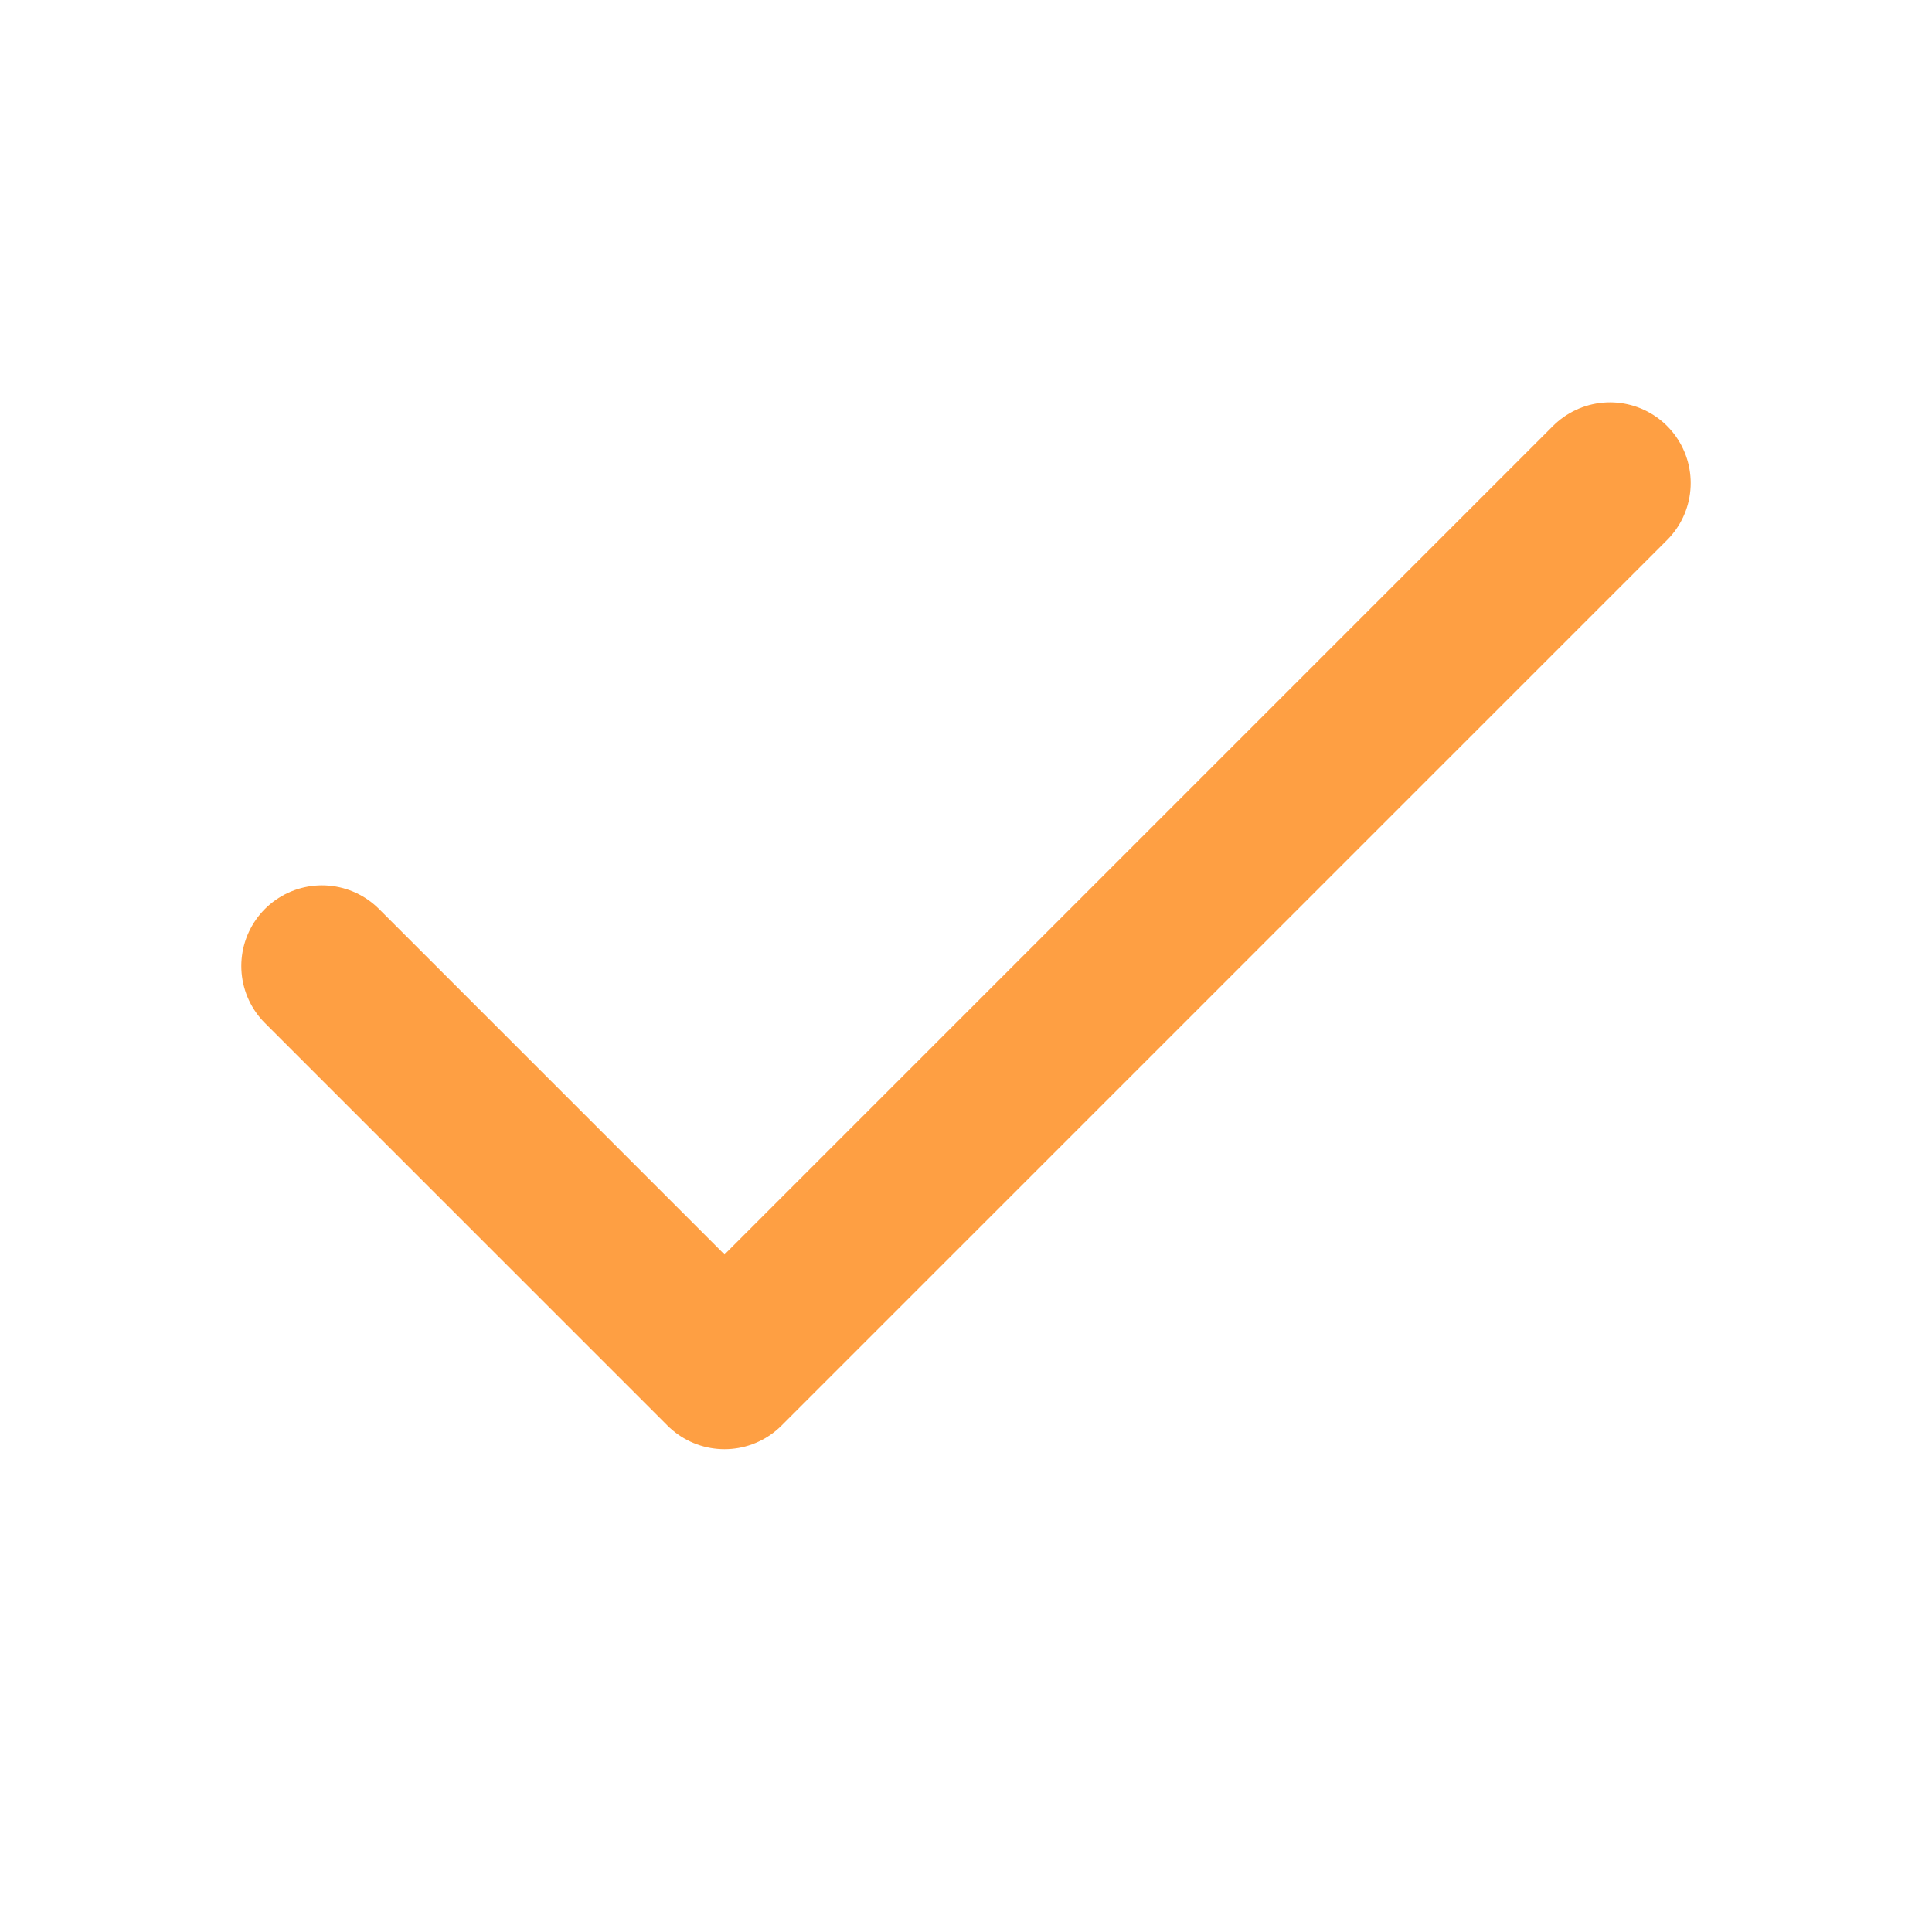
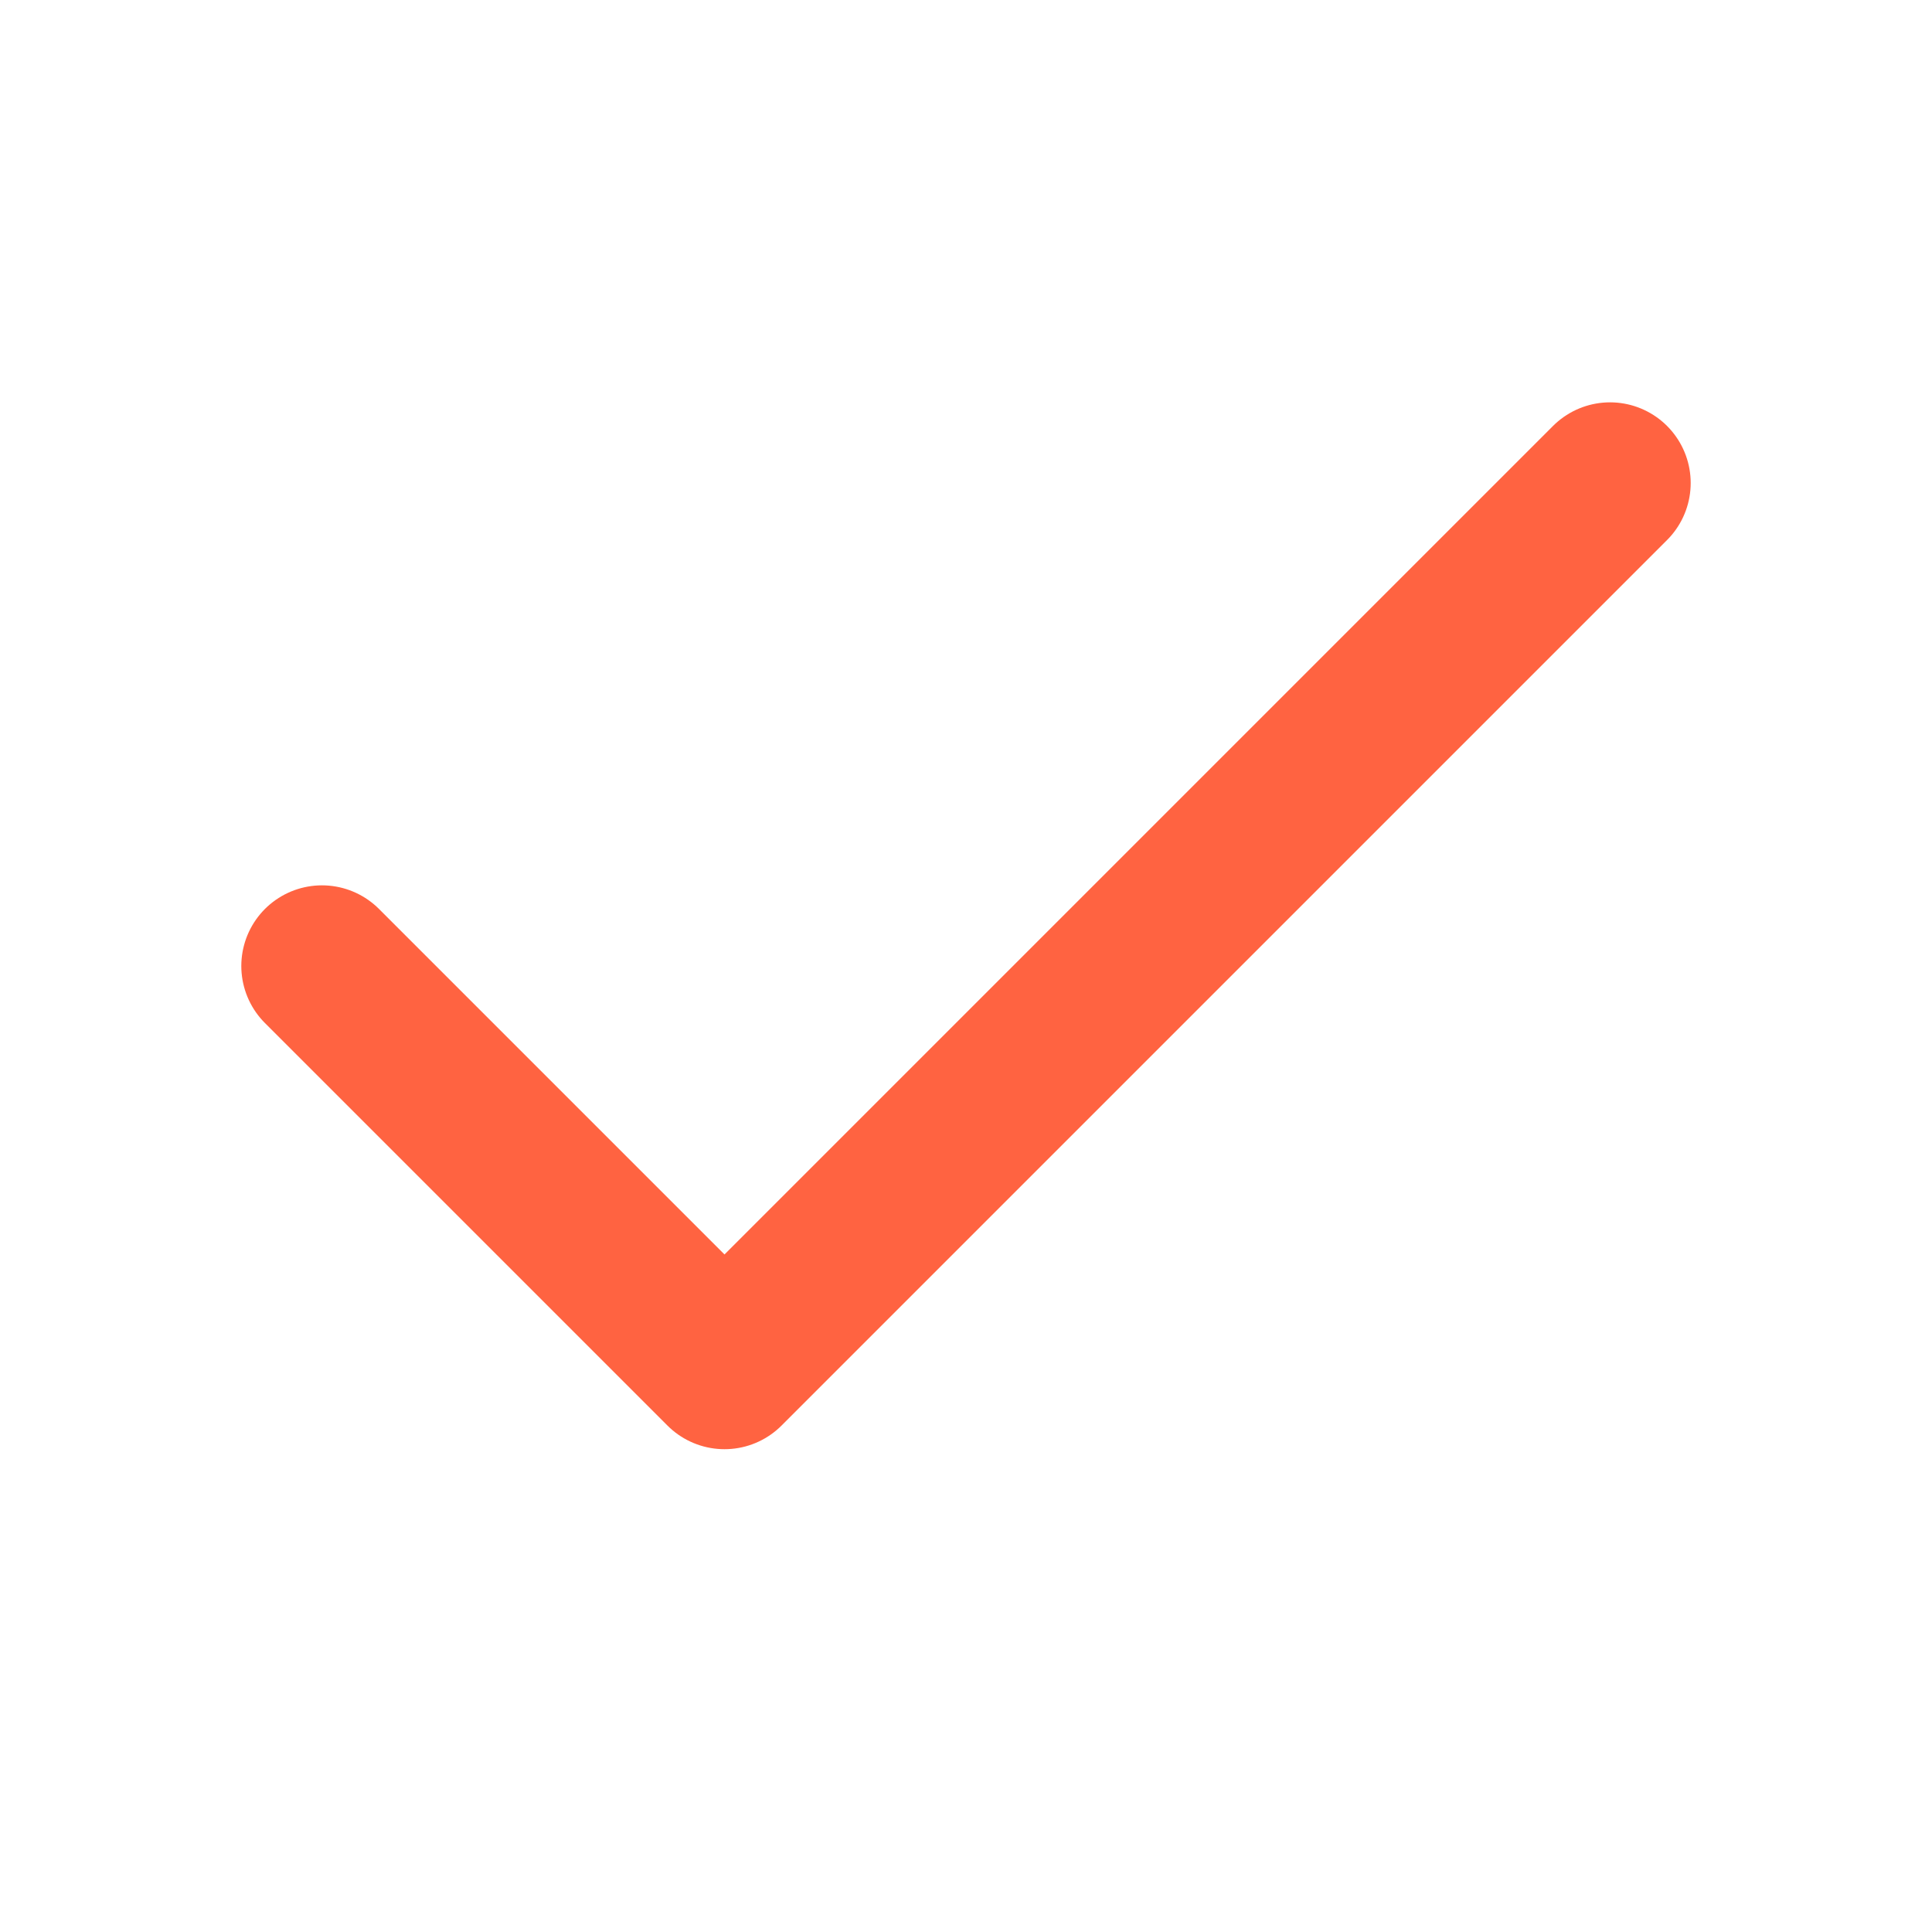
<svg xmlns="http://www.w3.org/2000/svg" width="20" height="20" viewBox="0 0 20 20" fill="none">
-   <path d="M16.667 5L7.5 14.167L3.333 10" stroke="#FE9F43" stroke-width="1.67" stroke-linecap="round" stroke-linejoin="round" />
+   <path d="M16.667 5L7.5 14.167L3.333 10" stroke="#ff6341" stroke-width="1.67" stroke-linecap="round" stroke-linejoin="round" />
</svg>
